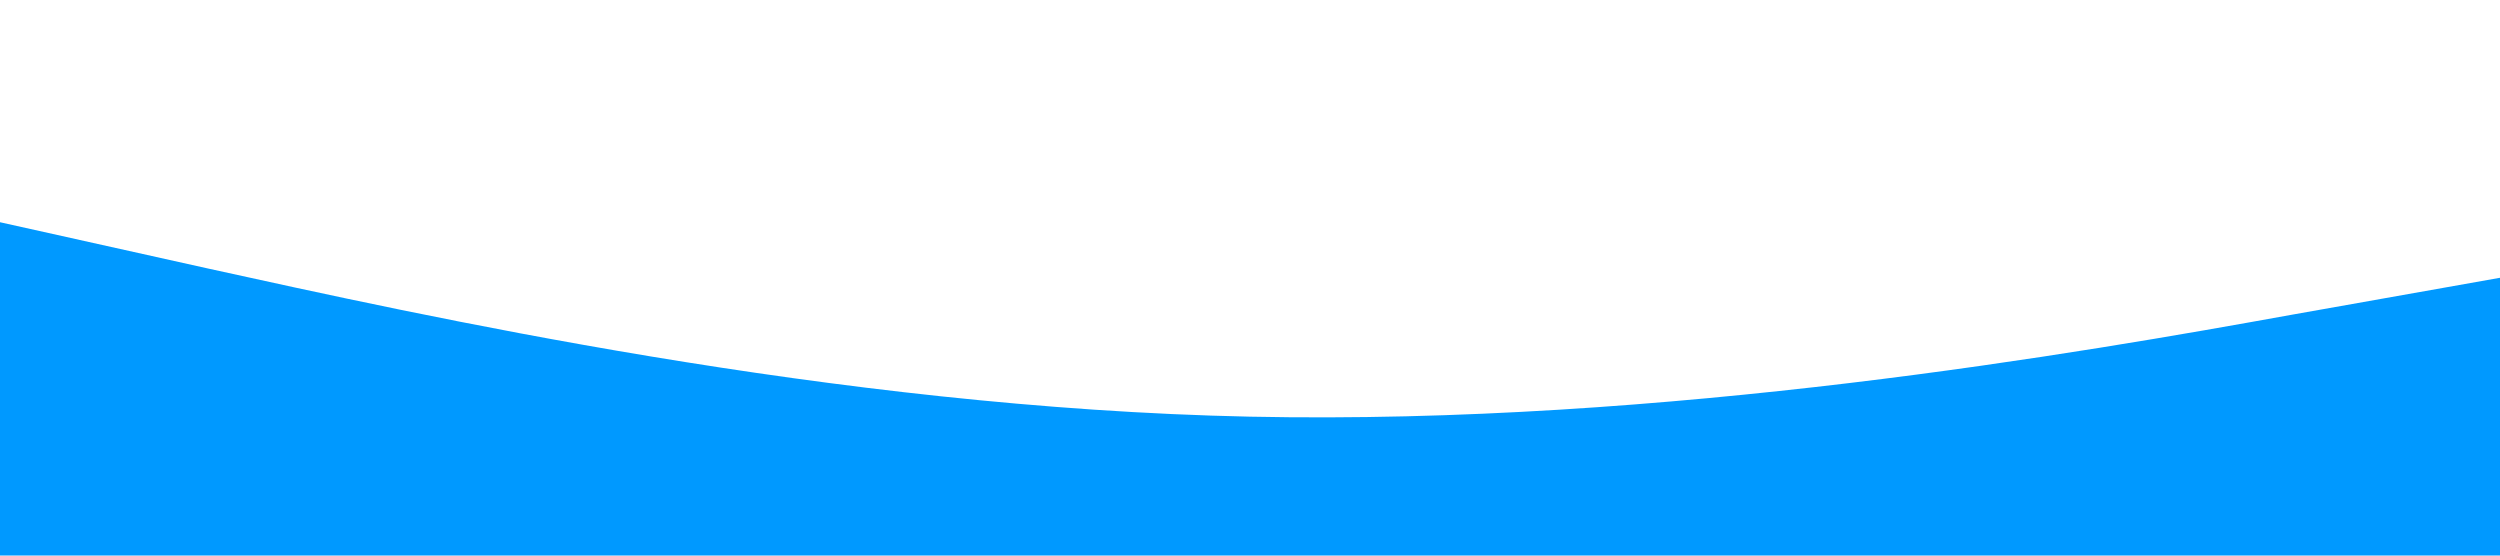
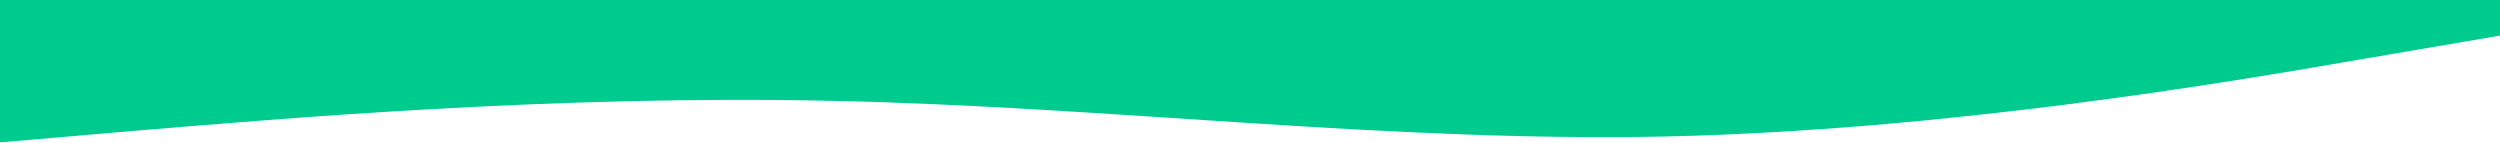
- <svg xmlns="http://www.w3.org/2000/svg" viewBox="0 0 1440 320">
-   <path fill="#0099ff" fill-opacity="1" d="M0,128L120,154.7C240,181,480,235,720,240C960,245,1200,203,1320,181.3L1440,160L1440,320L1320,320C1200,320,960,320,720,320C480,320,240,320,120,320L0,320Z" />
+ <svg xmlns="http://www.w3.org/2000/svg" width="1440" height="82" viewBox="0 0 1440 82" fill="none">
+   <path d="M1440 20.5L1360 34.145C1280 48.047 1120 74.953 960 78.605C800 82 640 61.5 480 58.105C320 54.453 160 68.547 80 75.145L0 82V0H80C160 0 320 0 480 0C640 0 800 0 960 0C1120 0 1280 0 1360 0L1440 0V20.5Z" fill="#00CB8E" />
</svg>
